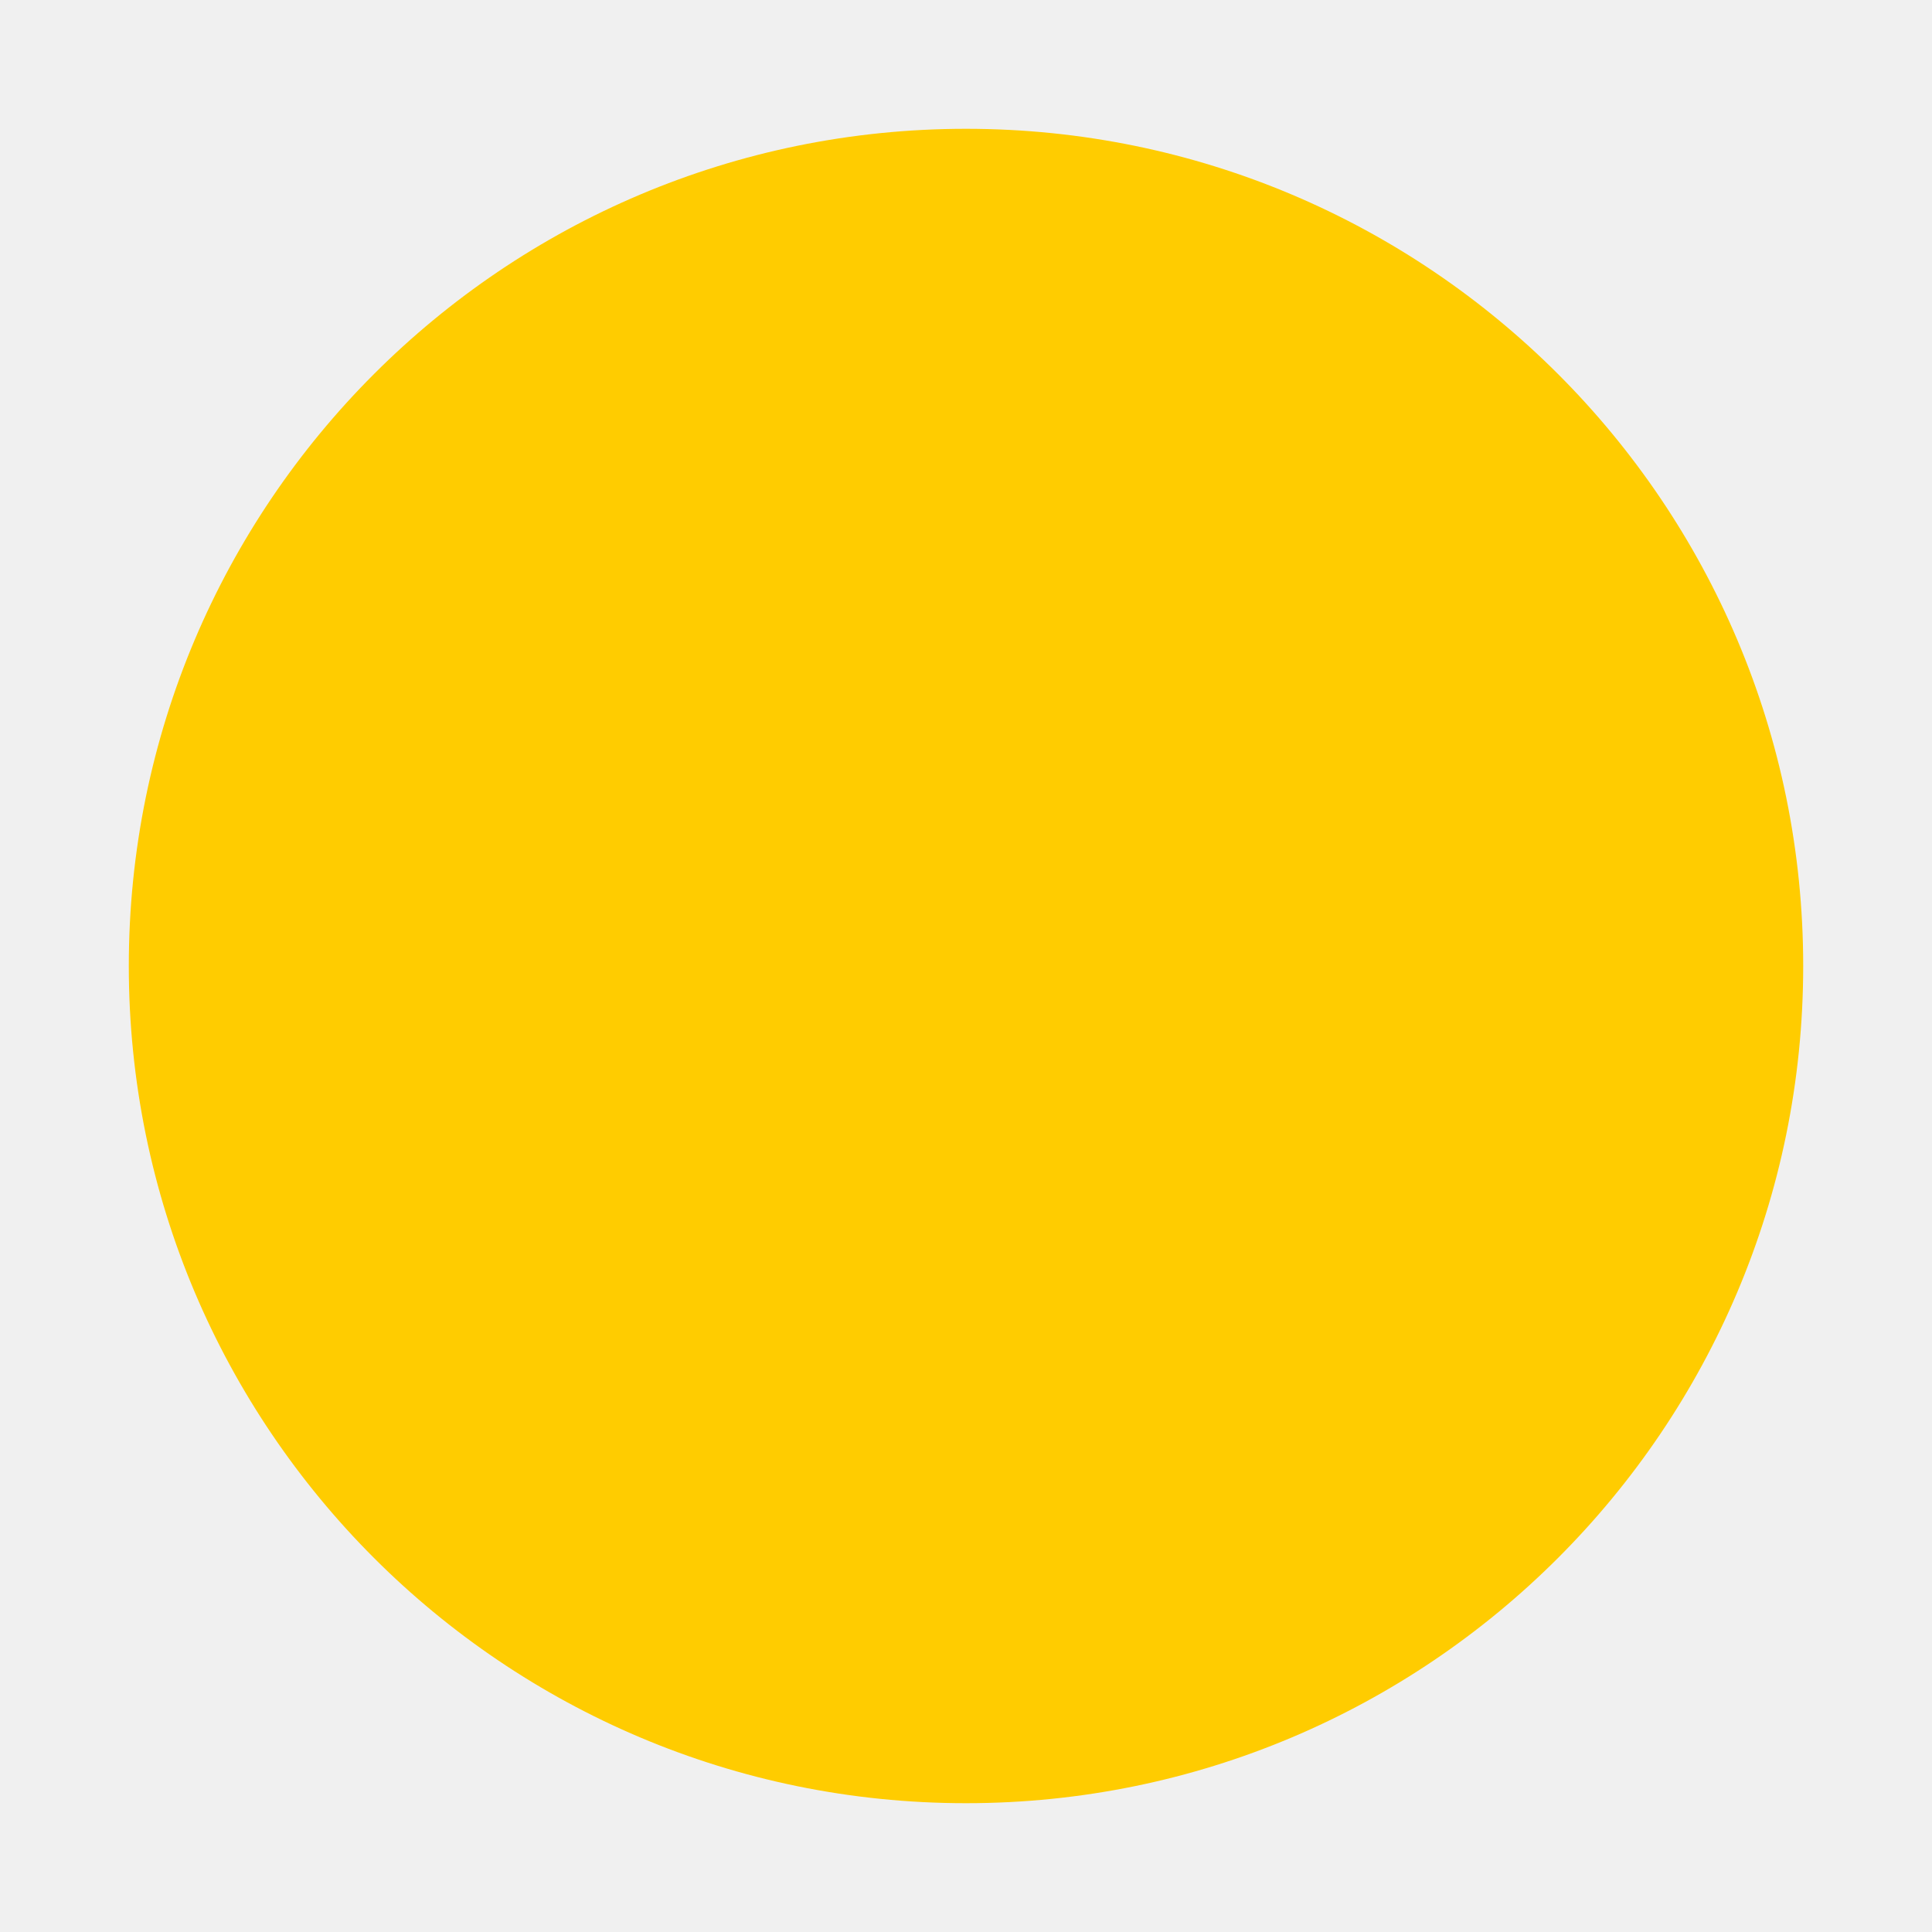
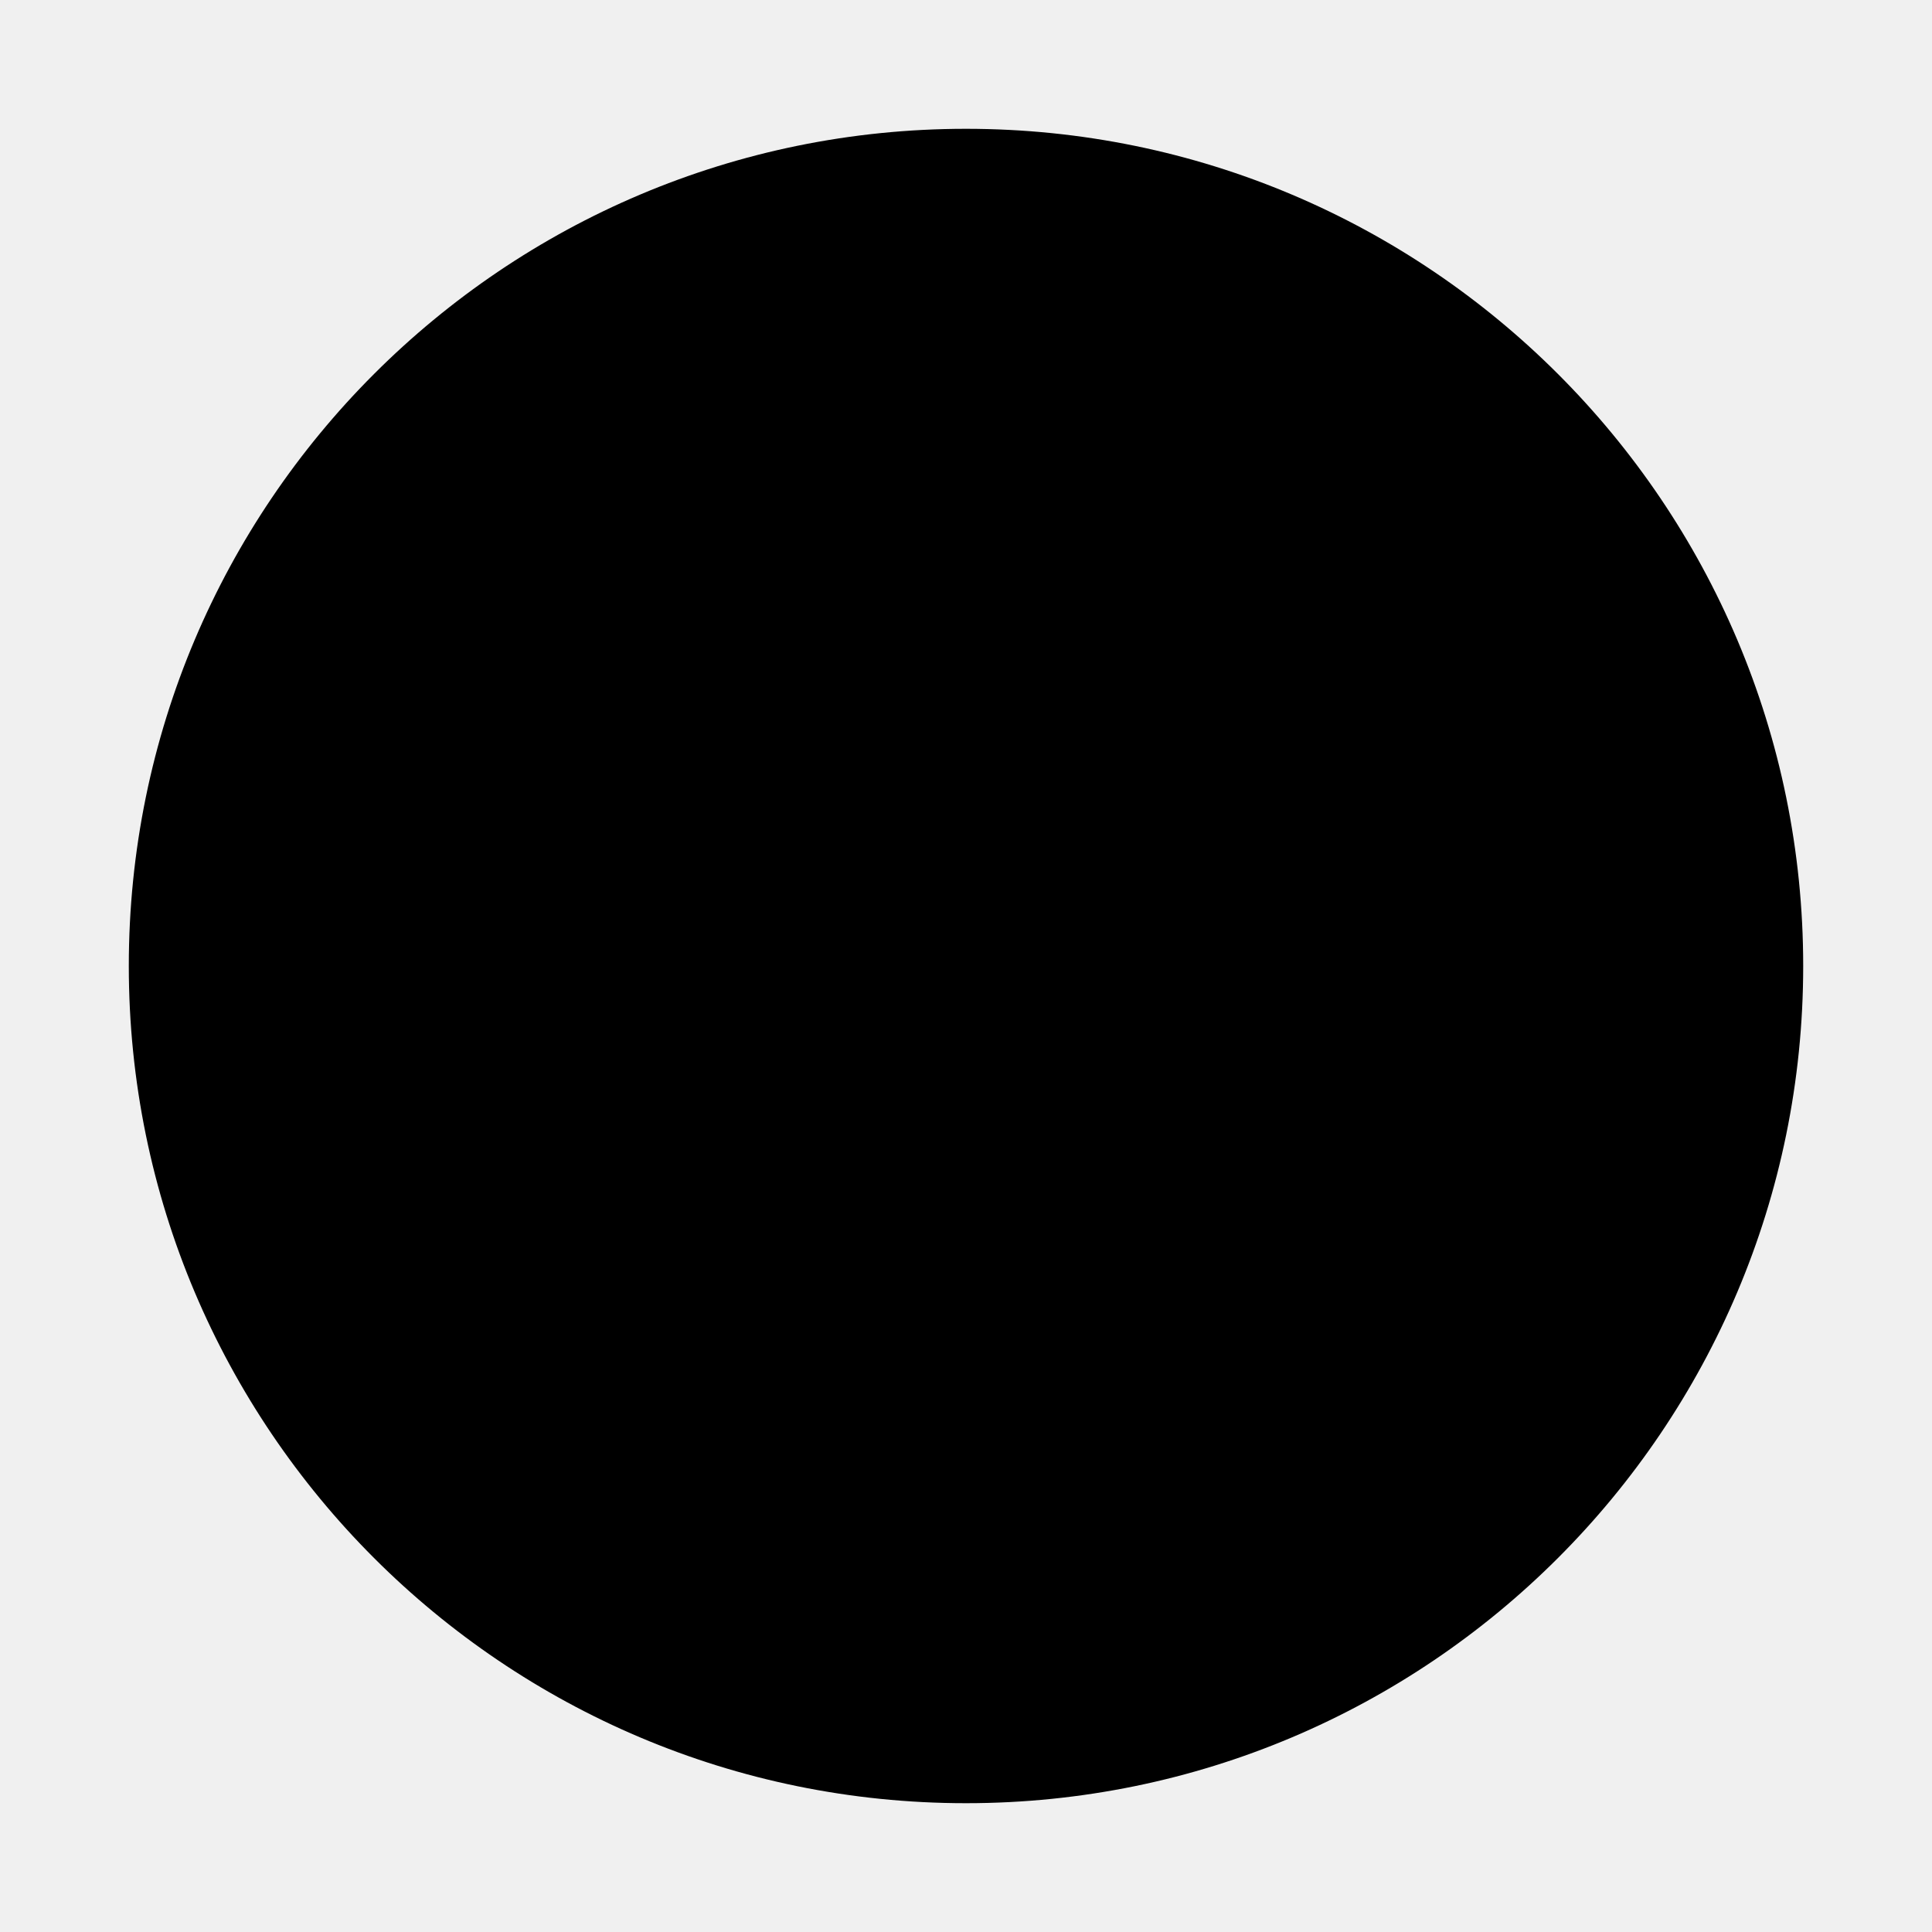
<svg xmlns="http://www.w3.org/2000/svg" width="60" height="60" viewBox="0 0 60 60" id="svg5572" version="1.1">
  <defs id="defs5574" />
-   <g id="layer2" style="display:none" transform="translate(-4,-8)">
+   <g id="layer2" style="display:inline" transform="translate(-4,-8)">
    <circle r="26" cy="38" cx="34" id="circle6141" style="opacity:1;fill:#000000;fill-opacity:1;stroke:none;stroke-width:6;stroke-miterlimit:4;stroke-dasharray:none;stroke-opacity:1" />
  </g>
  <g id="layer1" style="display:none">
    <circle r="26" cy="30" cx="30" id="circle6141-7" style="display:inline;opacity:1;fill:#ffffff;fill-opacity:1;stroke:none;stroke-width:6;stroke-miterlimit:4;stroke-dasharray:none;stroke-opacity:1" />
  </g>
-   <g id="layer3" style="display:inline">
+   <g id="layer3" style="display:none">
    <circle r="26" cy="30" cx="30" id="circle6141-5" style="display:inline;opacity:1;fill:#ffcc00;fill-opacity:1;stroke:none;stroke-width:6;stroke-miterlimit:4;stroke-dasharray:none;stroke-opacity:1" />
  </g>
+   <g id="layer4" style="display:none">
+     <circle r="26" cy="30" cx="30" id="circle6141-5-5" style="display:inline;opacity:1;fill:#c34566;fill-opacity:1;stroke:none;stroke-width:6;stroke-miterlimit:4;stroke-dasharray:none;stroke-opacity:1" />
+   </g>
</svg>
